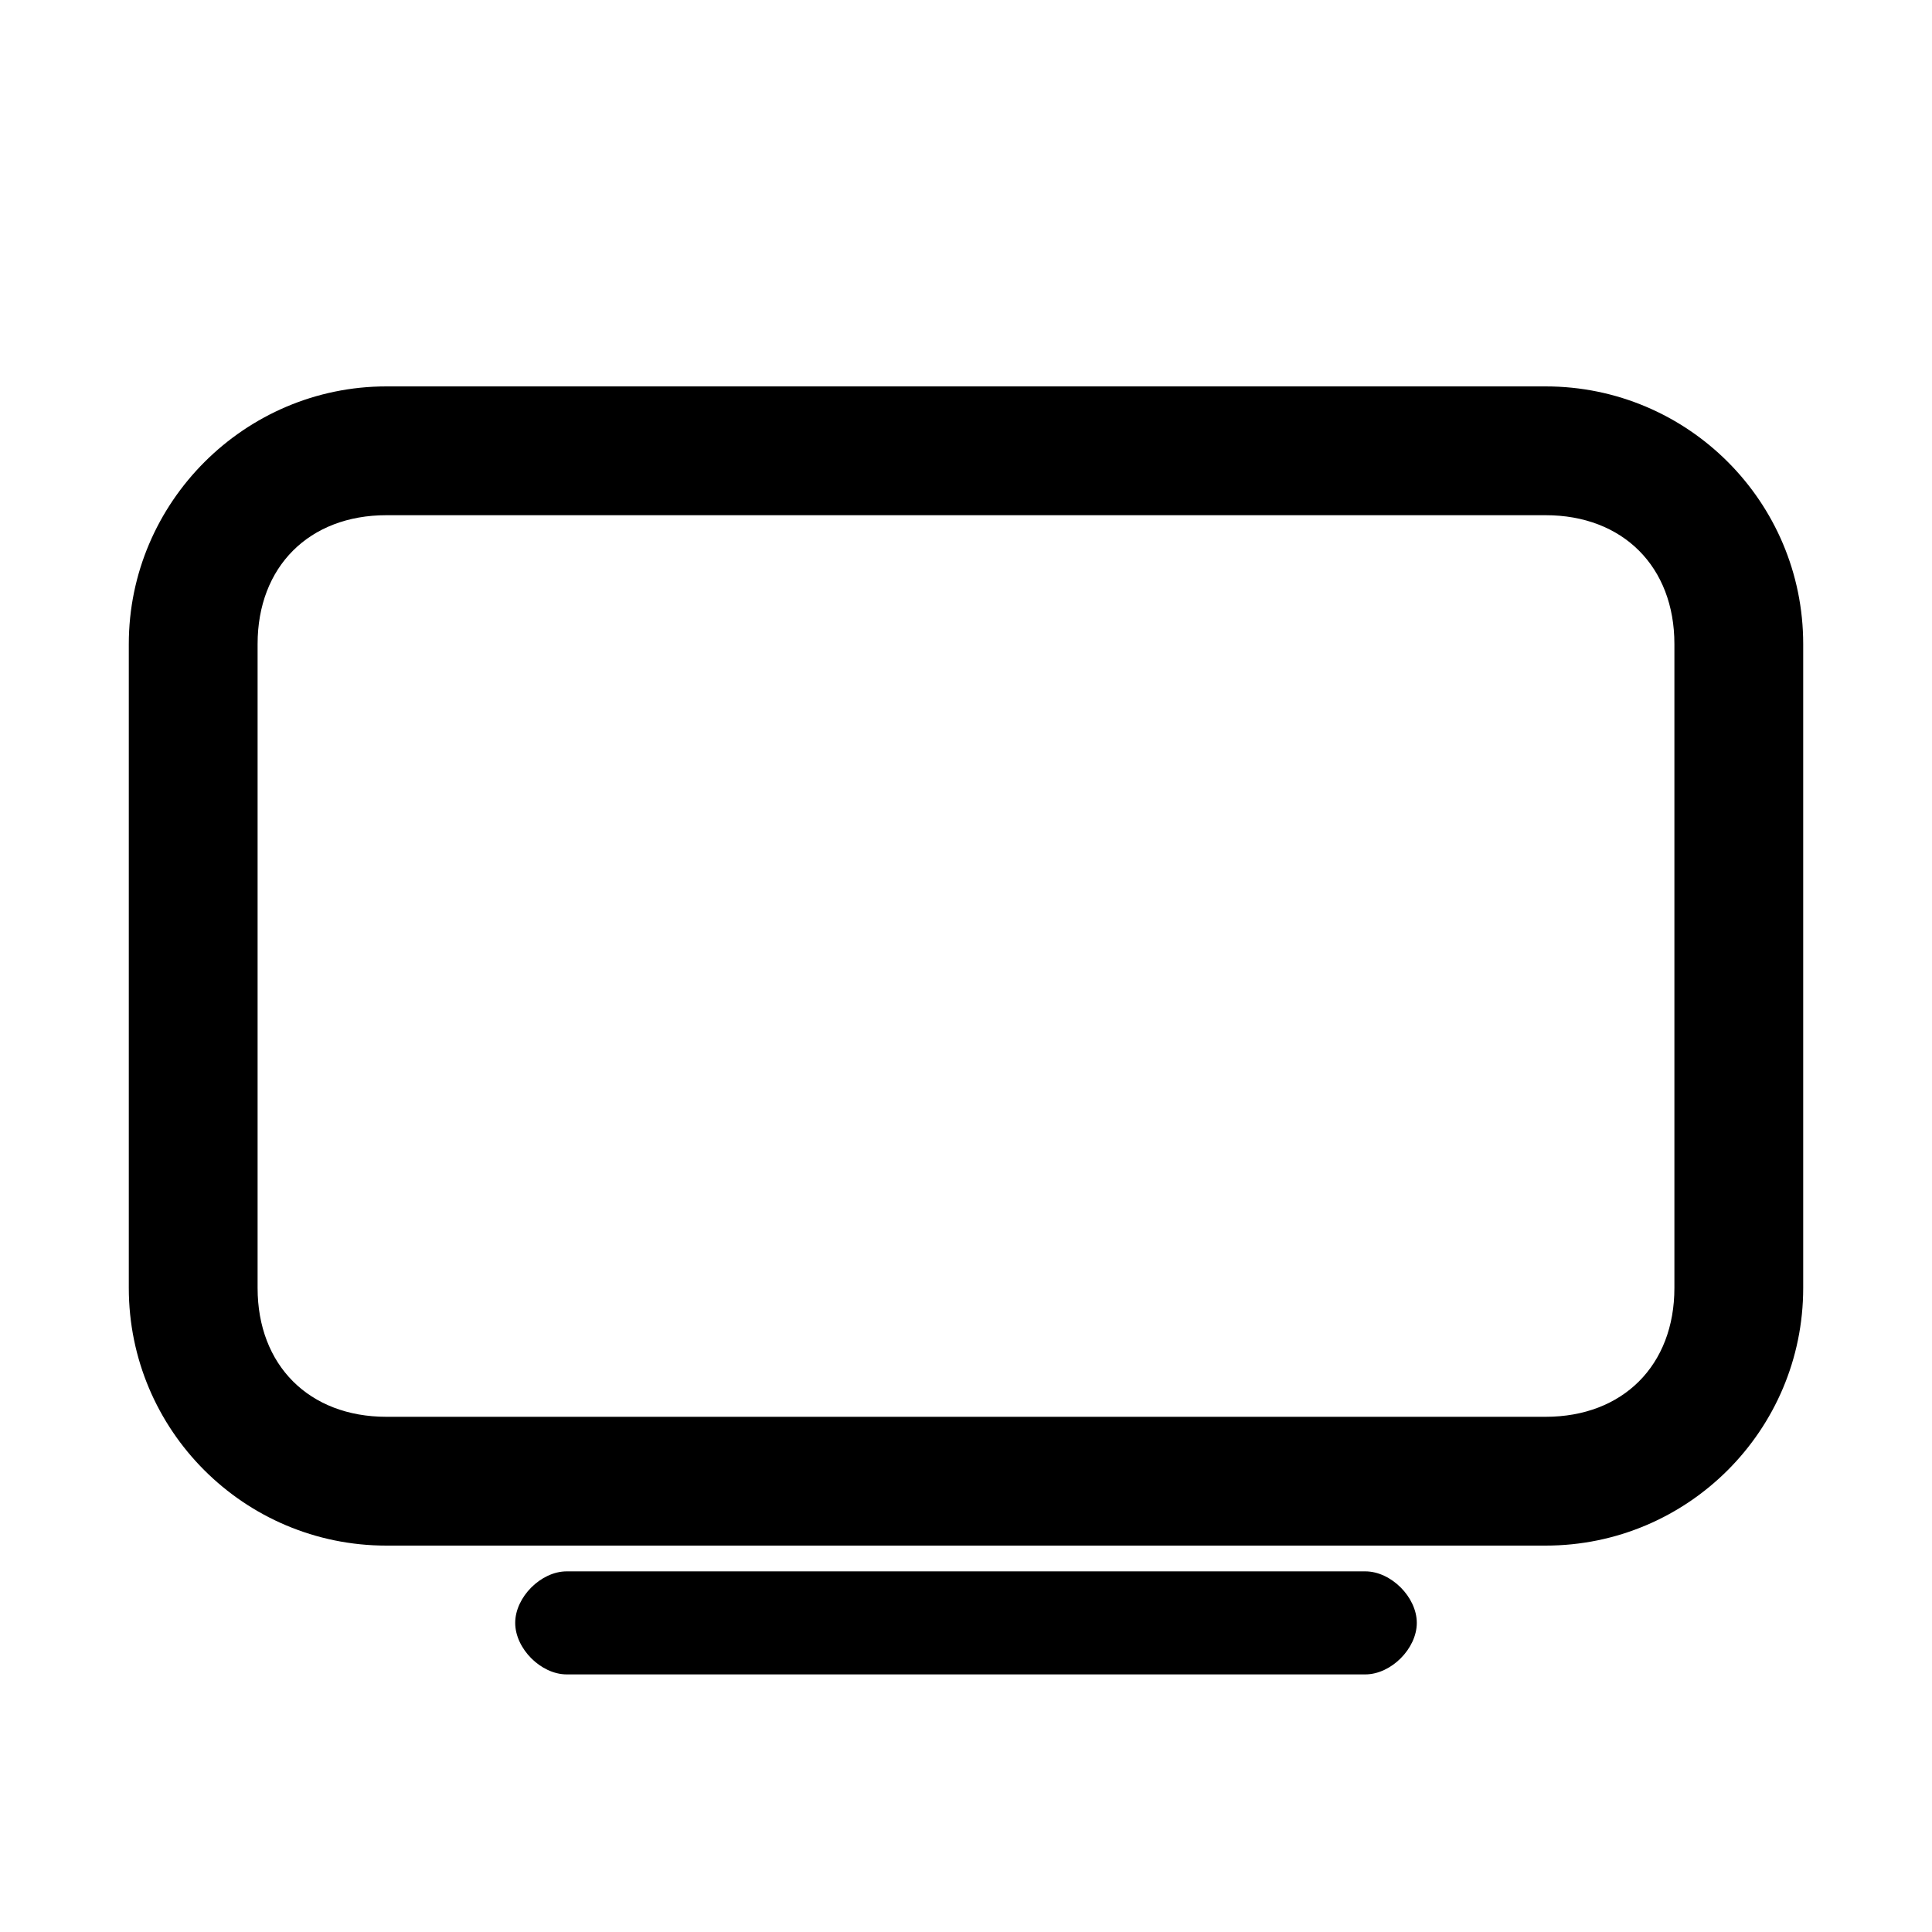
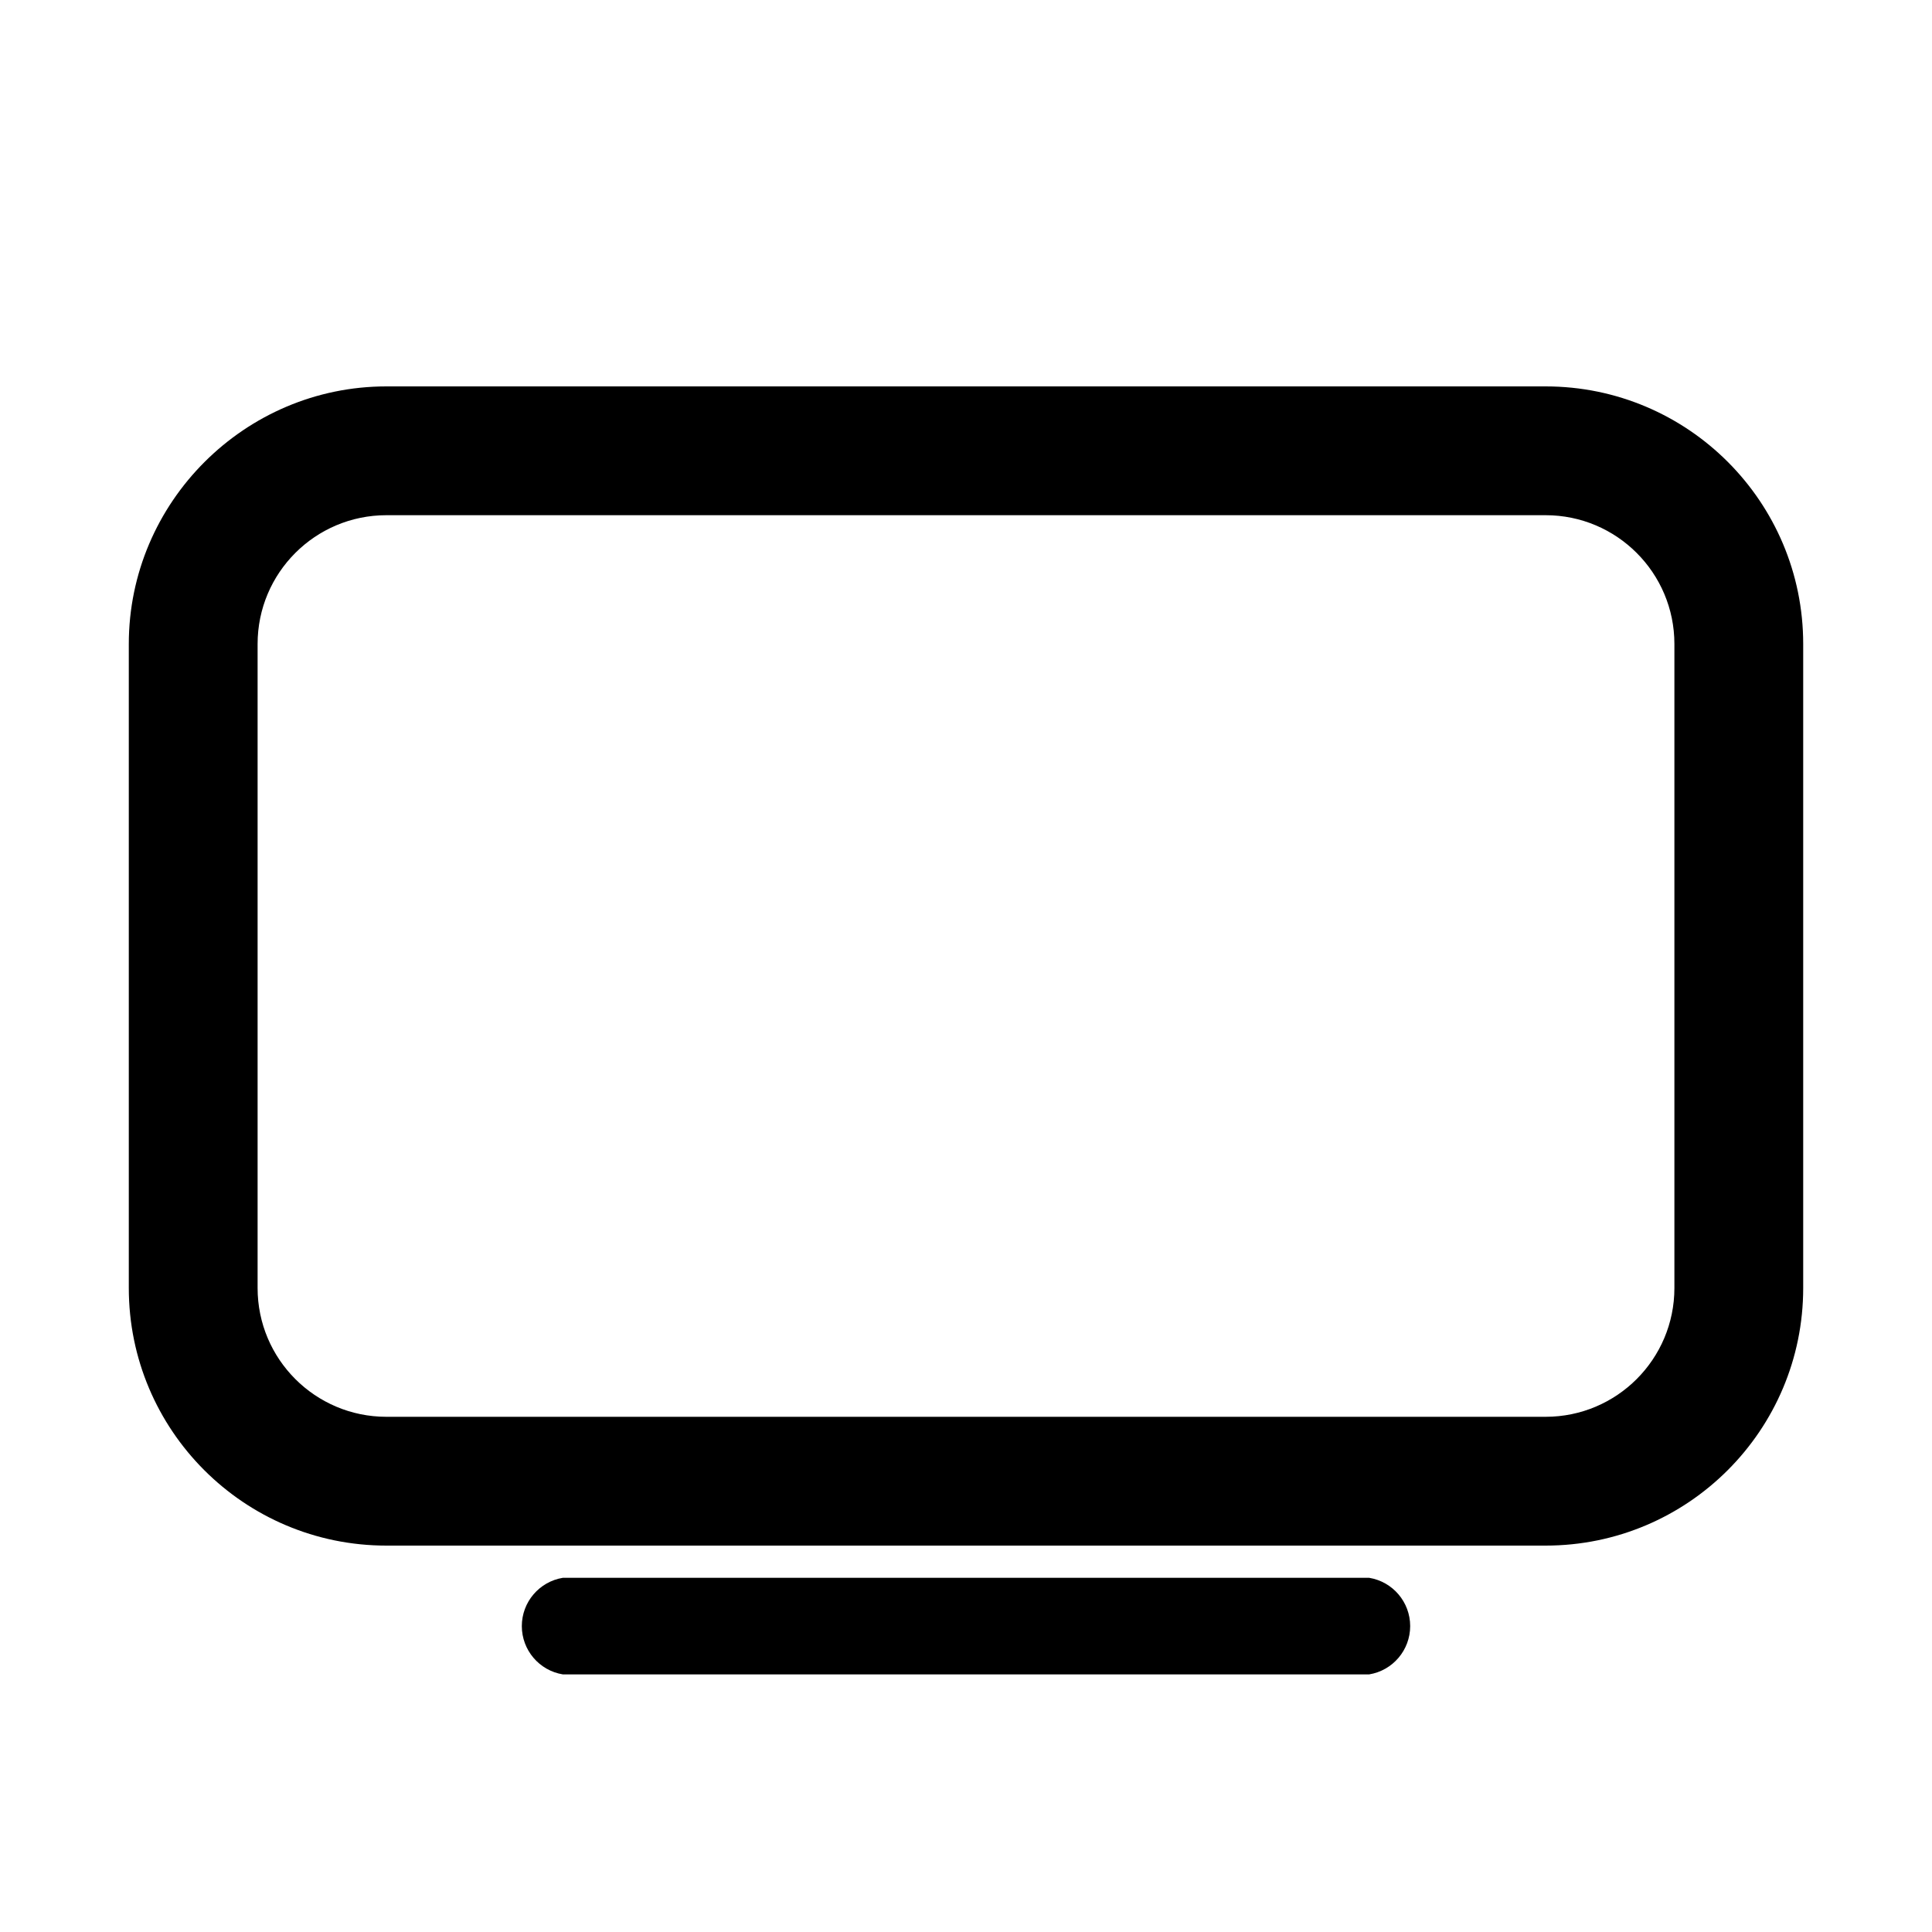
<svg xmlns="http://www.w3.org/2000/svg" viewBox="0 0 15 15">
-   <path d="M2 5v5c0 .6.4 1 1 1h9c.6 0 1-.4 1-1V5c0-.6-.4-1-1-1H3c-.6 0-1 .4-1 1zM1 5c0-1.1.9-2 2-2h9a2 2 0 0 1 2 2v5a2 2 0 0 1-2 2H3a2 2 0 0 1-2-2V5zm3.4 7.2h6.2c.2 0 .4.2.4.4s-.2.4-.4.4H4.4c-.2 0-.4-.2-.4-.4s.2-.4.4-.4z" />
+   <path d="M2 5v5a1 1 0 0 0 1 1h9a1 1 0 0 0 1-1V5a1 1 0 0 0-1-1H3a1 1 0 0 0-1 1zM1 5c0-1.1.9-2 2-2h9a2 2 0 0 1 2 2v5a2 2 0 0 1-2 2H3a2 2 0 0 1-2-2V5zm3.38 7.25h6.25a.38.38 0 0 1 0 .75H4.37a.38.38 0 0 1 0-.75z" />
</svg>
